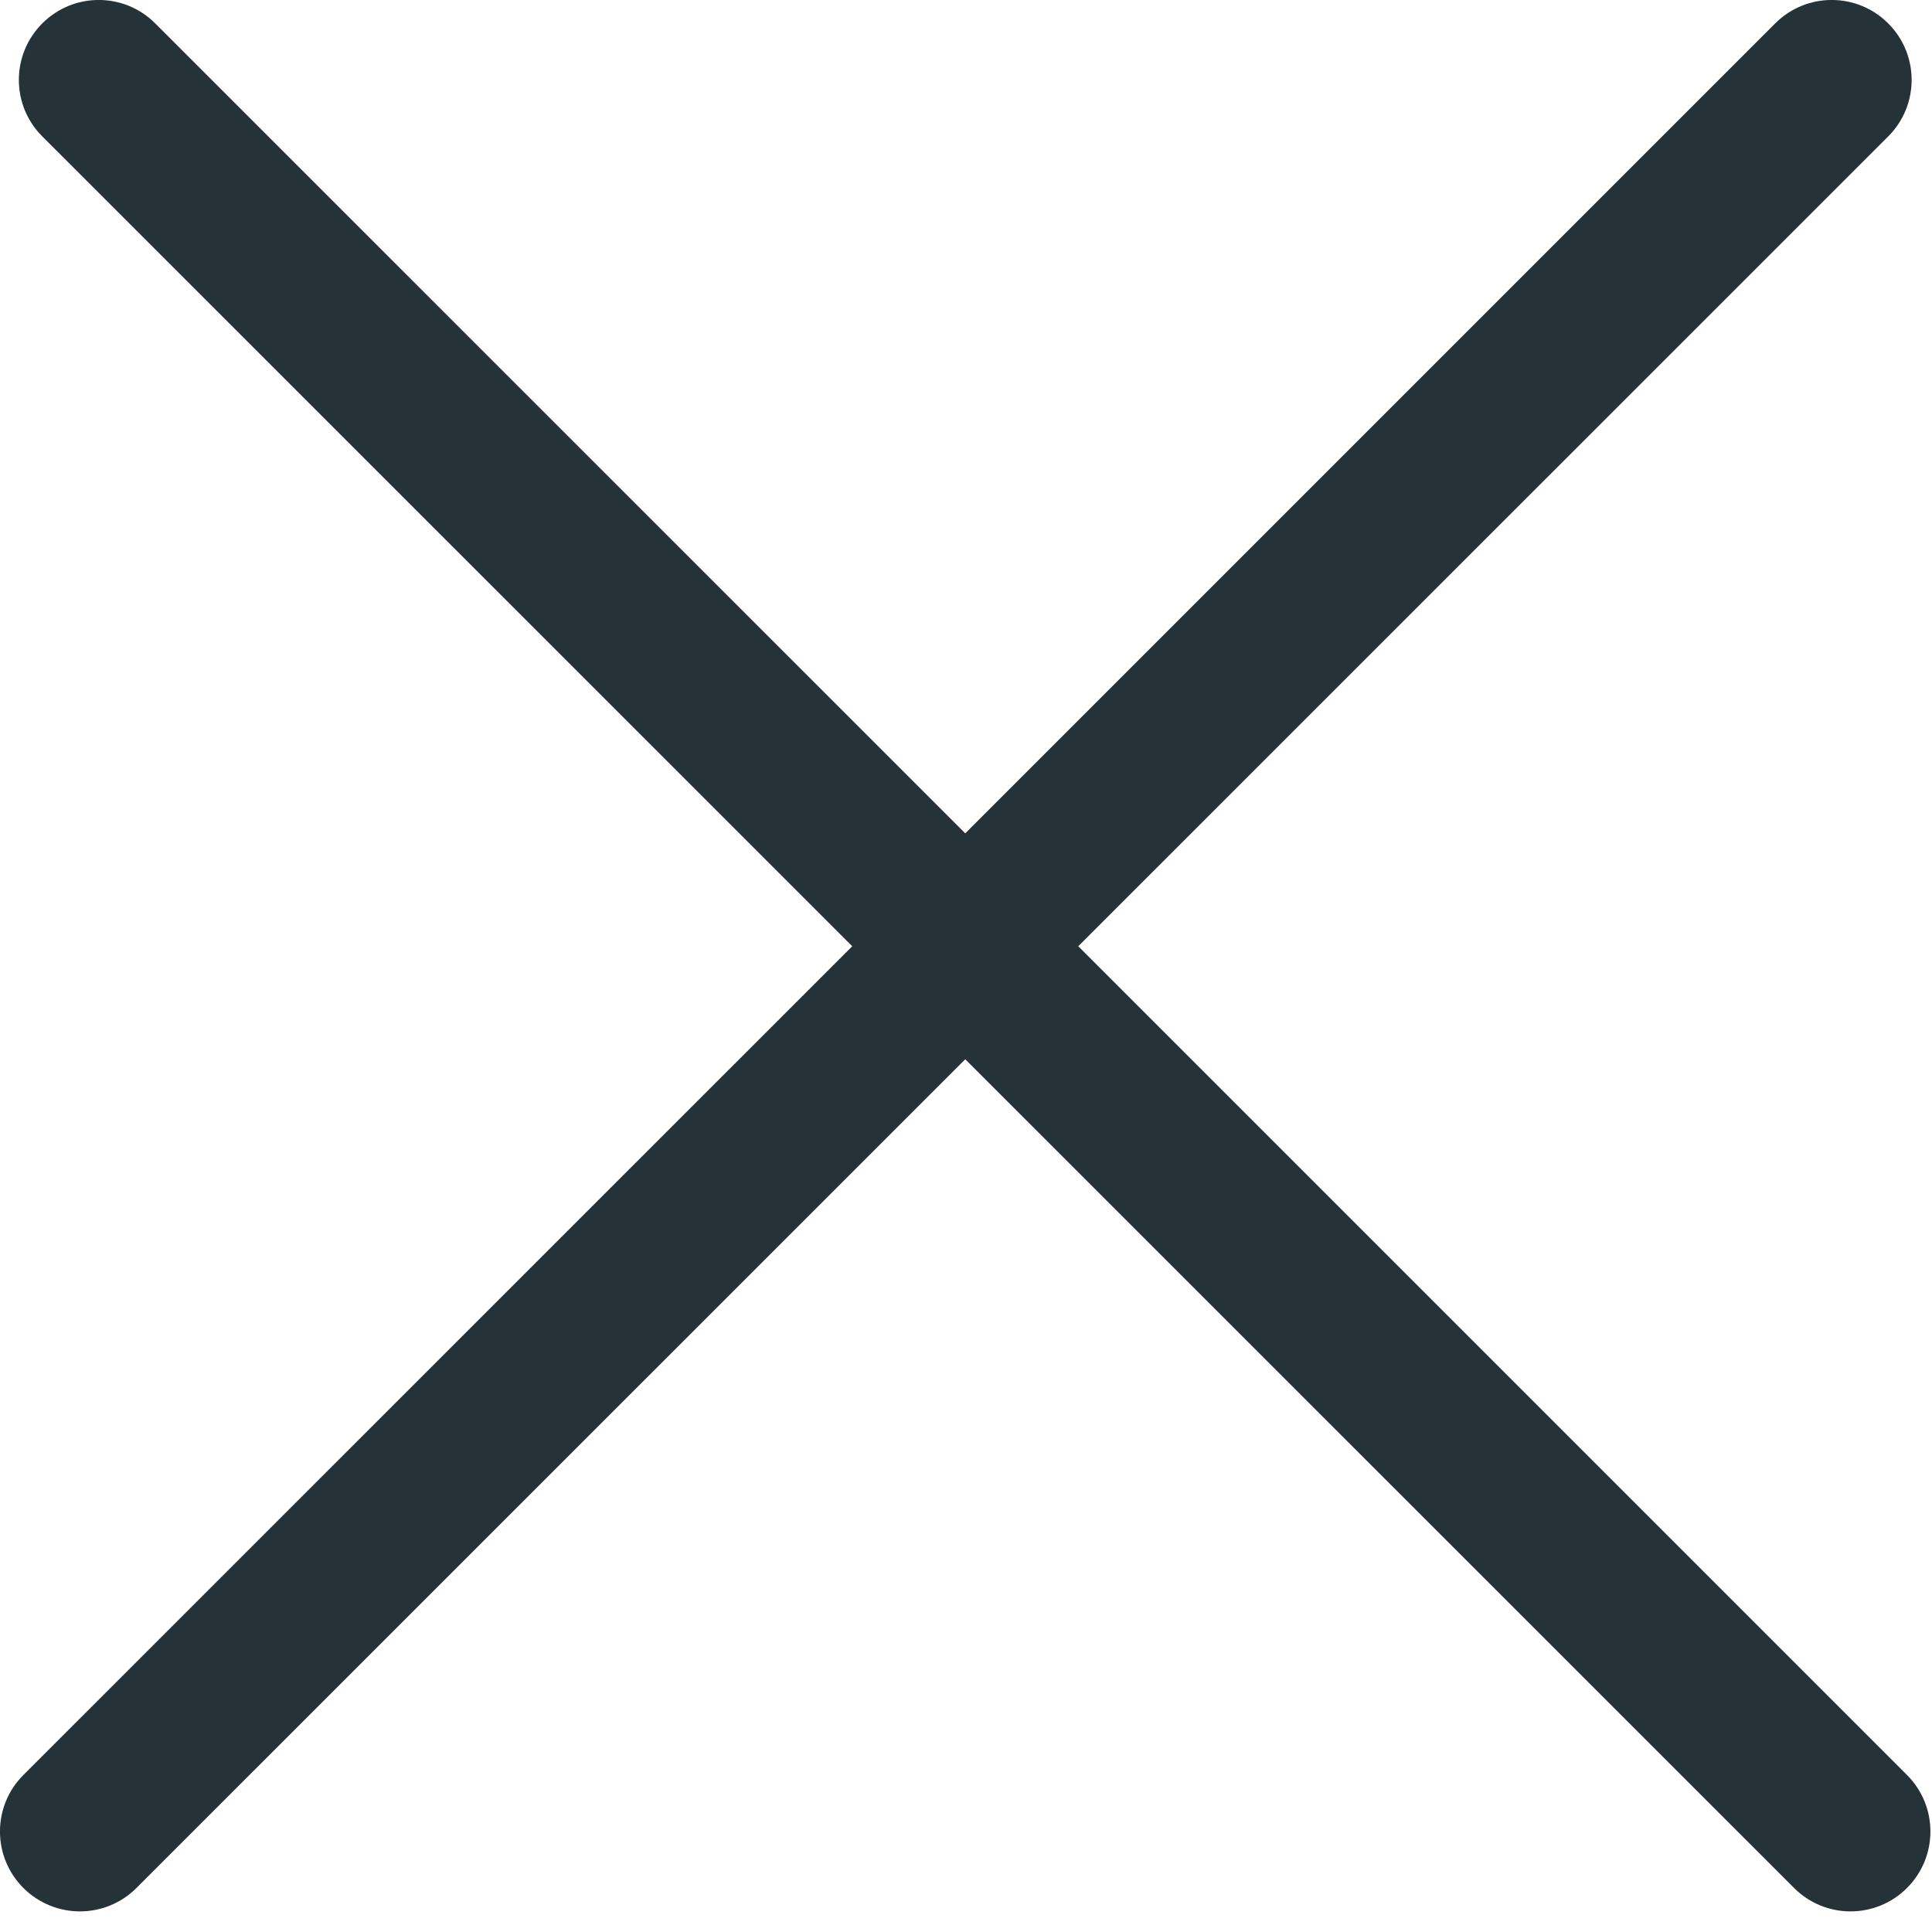
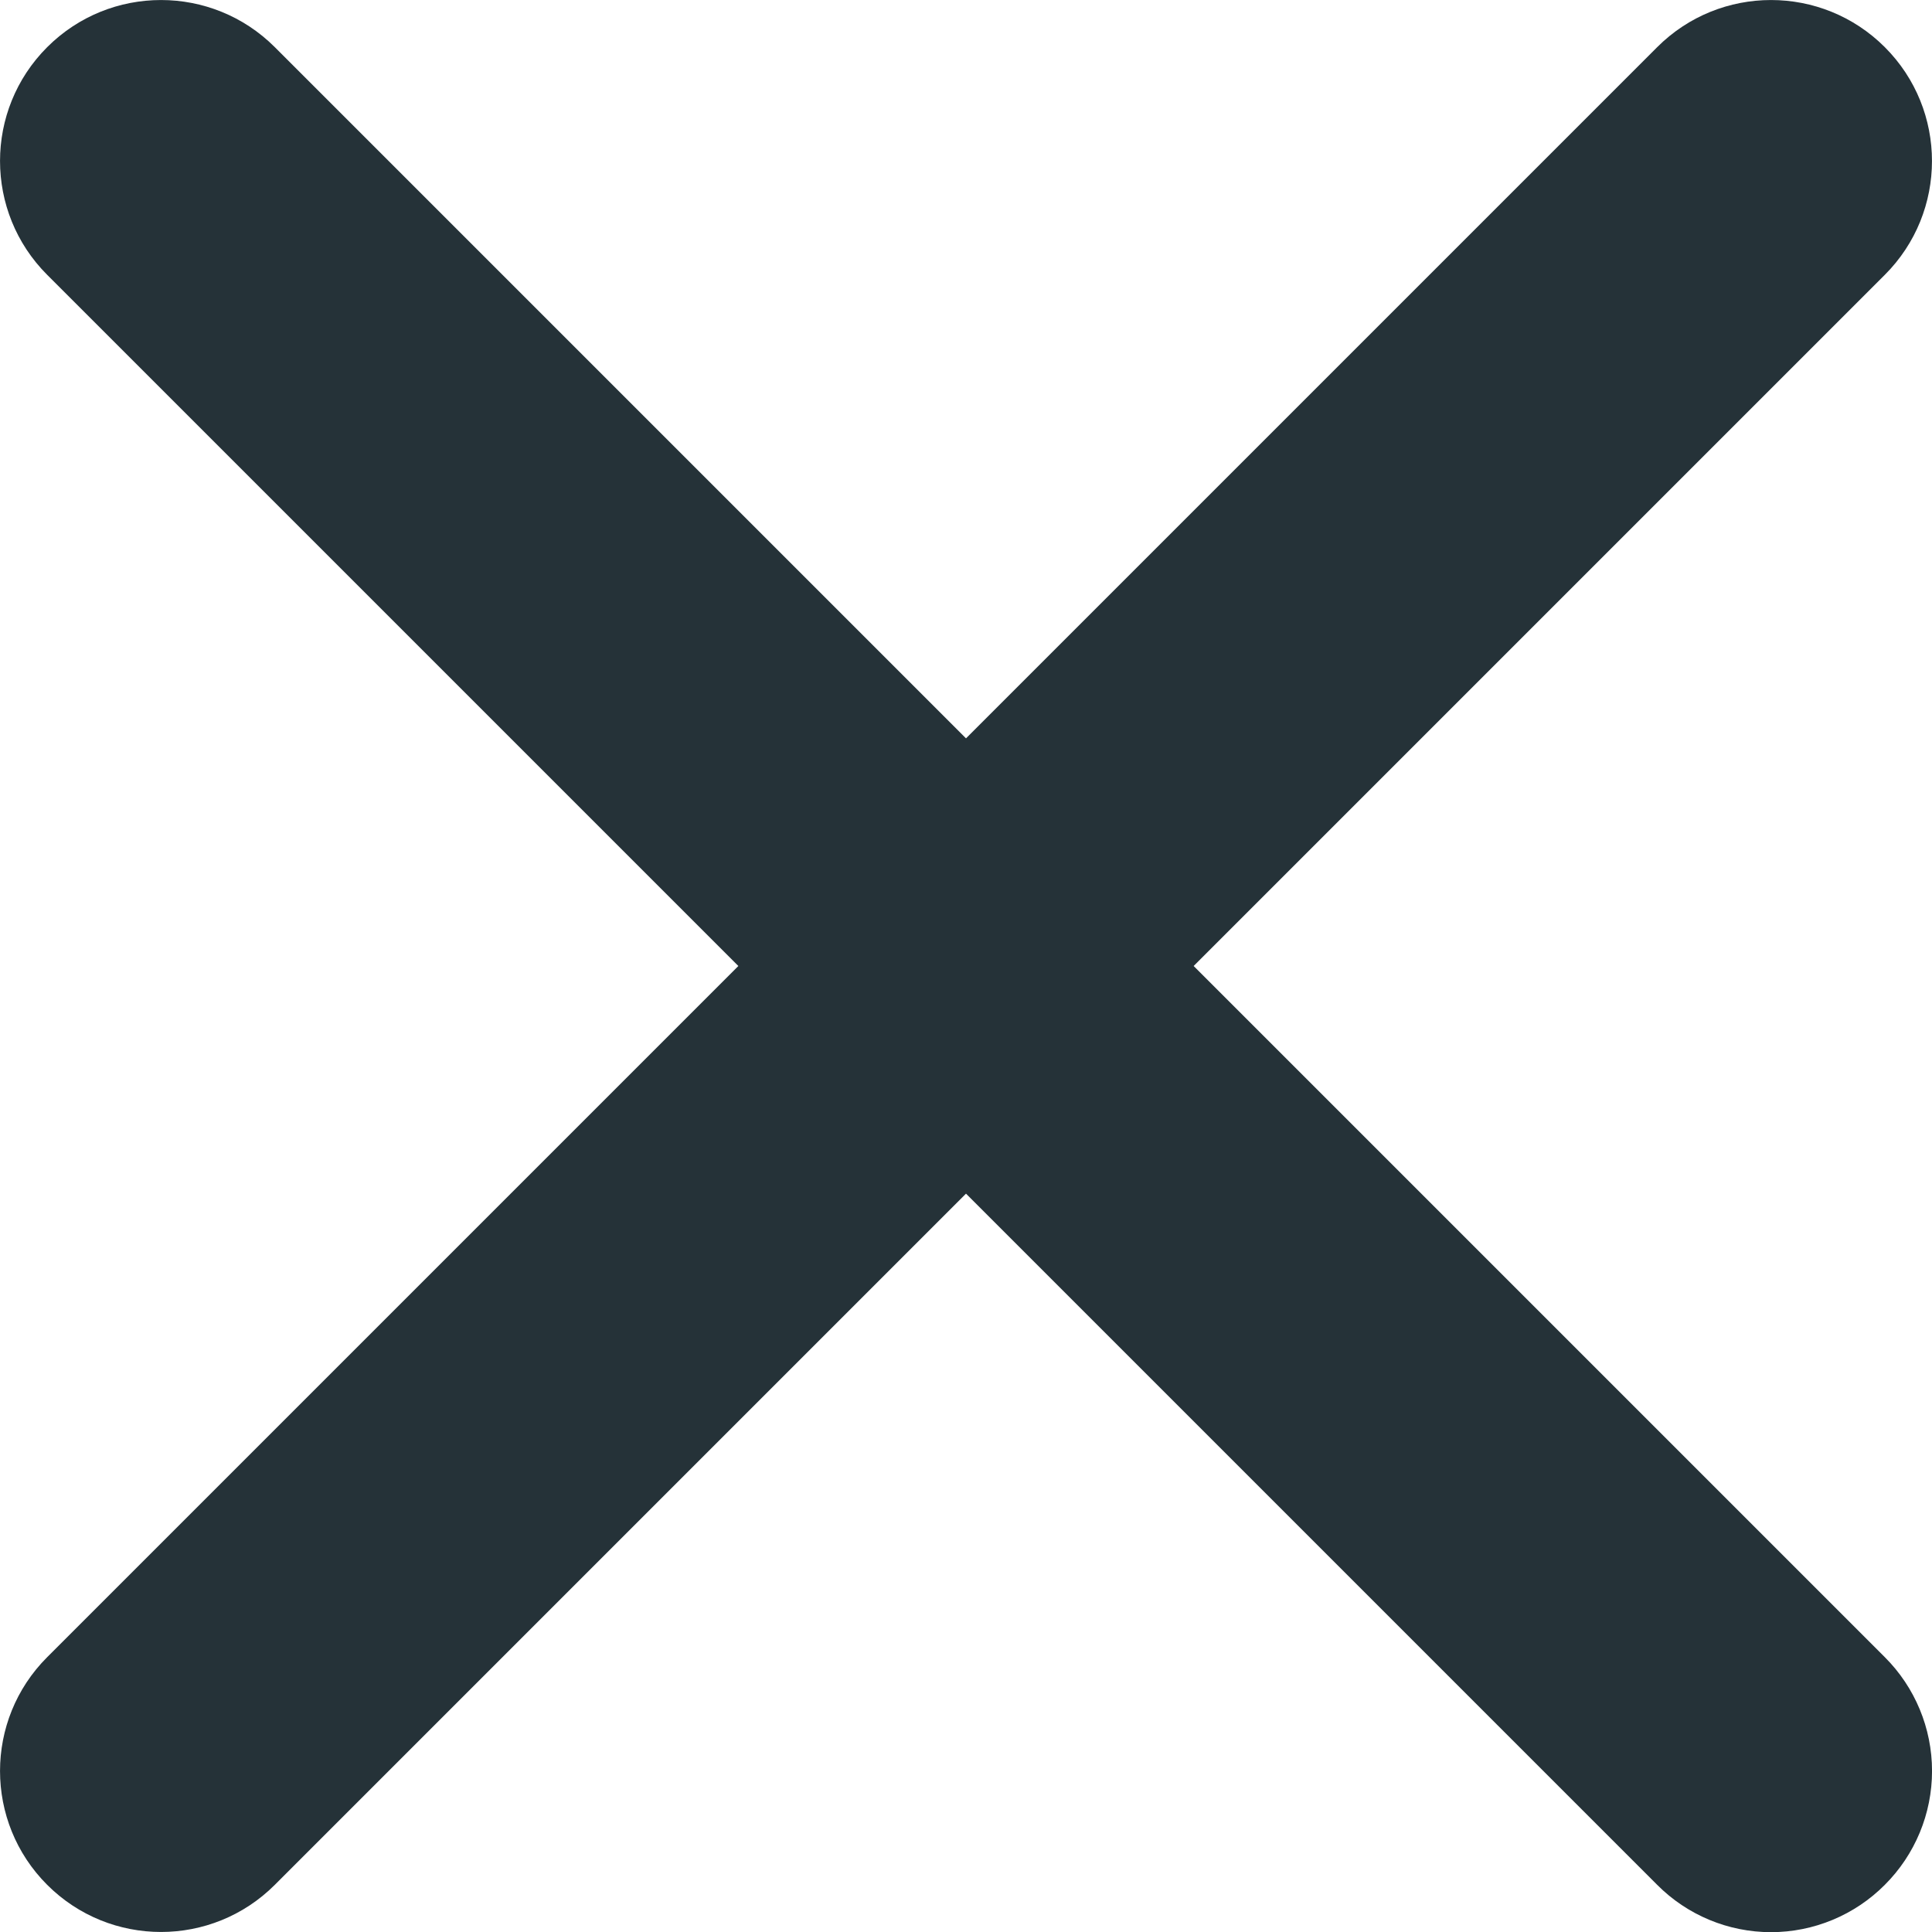
- <svg xmlns="http://www.w3.org/2000/svg" width="18px" height="18px" viewBox="0 0 18 18" version="1.1">
-   <defs />
-   <g id="Styleguide" stroke="none" stroke-width="1" fill="none" fill-rule="evenodd">
-     <g id="ICONS" transform="translate(-146, -443)" fill="#253238">
-       <path d="M146.218,460.59 C146.364,460.735 146.554,460.808 146.745,460.808 C146.935,460.808 147.126,460.735 147.271,460.59 L154.993,452.869 L162.715,460.59 C162.86,460.735 163.05,460.808 163.241,460.808 C163.431,460.808 163.622,460.735 163.767,460.59 C164.058,460.299 164.058,459.828 163.767,459.537 L156.046,451.816 L163.592,444.271 C163.883,443.98 163.883,443.509 163.592,443.218 C163.301,442.927 162.83,442.927 162.539,443.218 L154.993,450.764 L147.446,443.218 C147.156,442.927 146.684,442.927 146.394,443.218 C146.103,443.509 146.103,443.98 146.394,444.271 L153.94,451.816 L146.218,459.537 C145.927,459.828 145.927,460.299 146.218,460.59" id="close" />
-     </g>
-   </g>
+ <svg xmlns="http://www.w3.org/2000/svg" width="12" height="12" viewBox="0 0 12 12">
+   <path fill="#253238" fill-rule="evenodd" d="M7.414 6l4.293-4.293A.999.999 0 1 0 10.293.293L6 4.586 1.707.293A.999.999 0 1 0 .293 1.707L4.586 6 .293 10.293a.999.999 0 1 0 1.414 1.414L6 7.414l4.293 4.293a.997.997 0 0 0 1.414 0 .999.999 0 0 0 0-1.414L7.414 6z" />
</svg>
